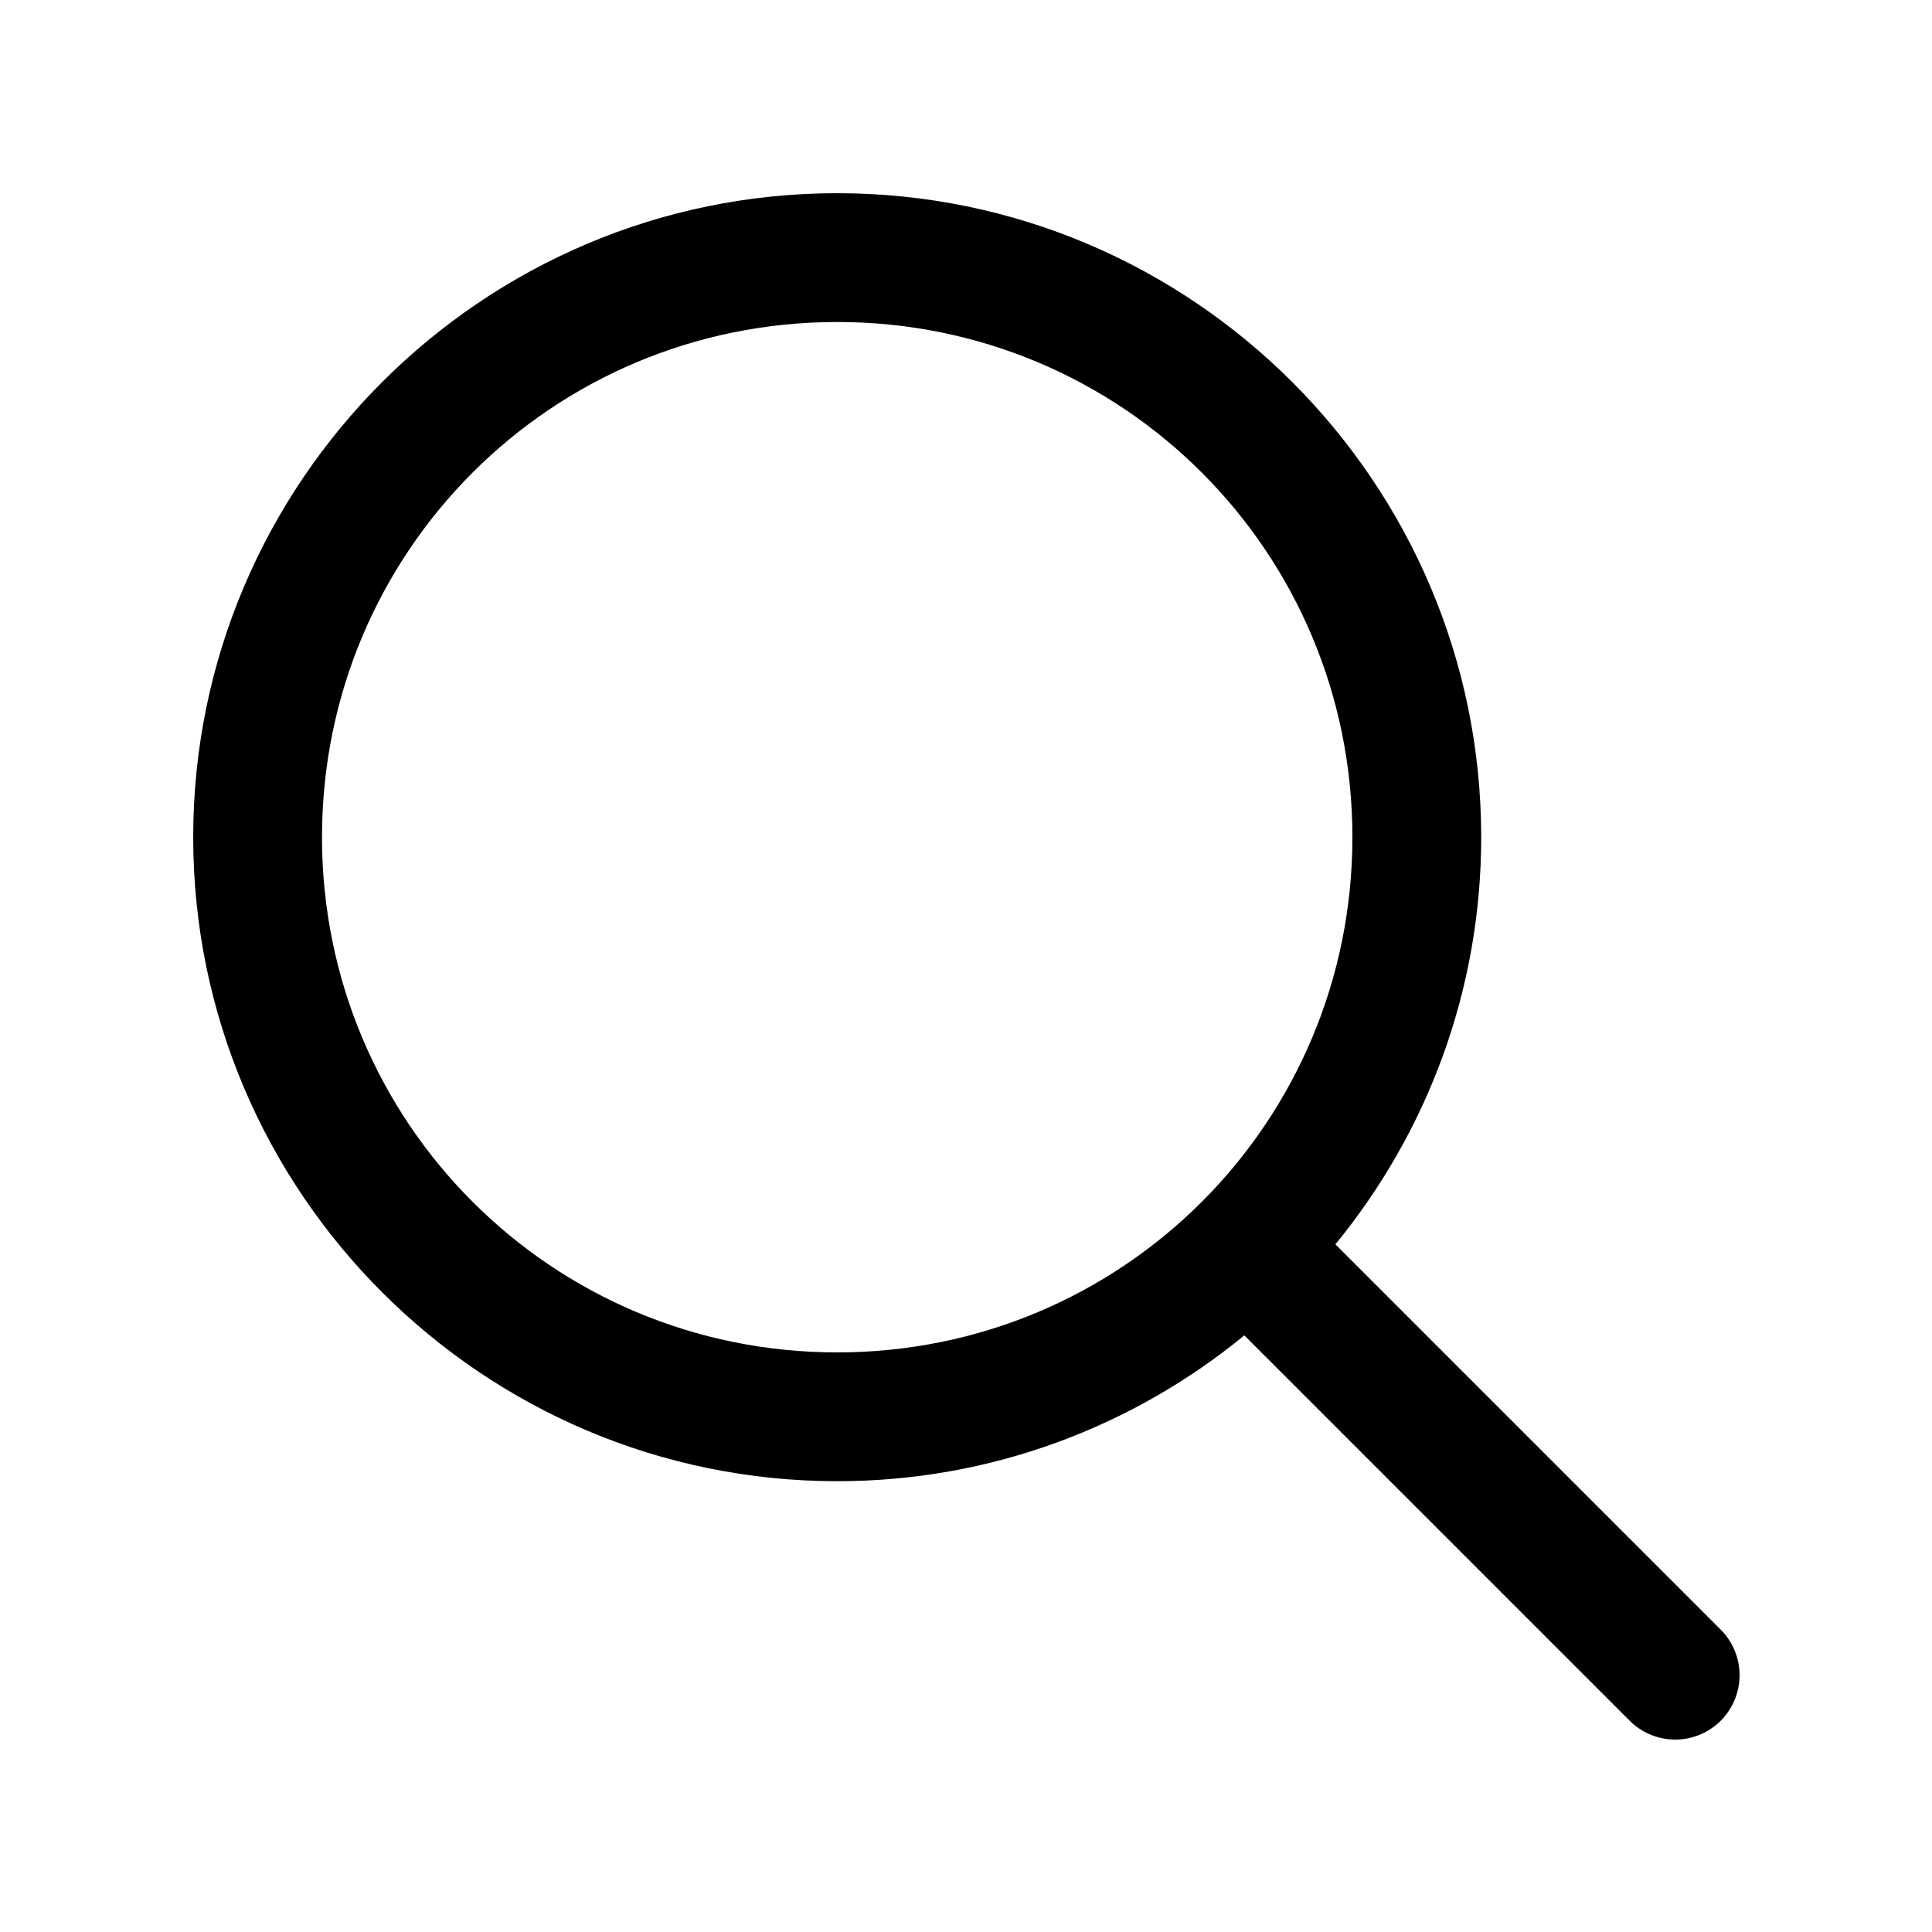
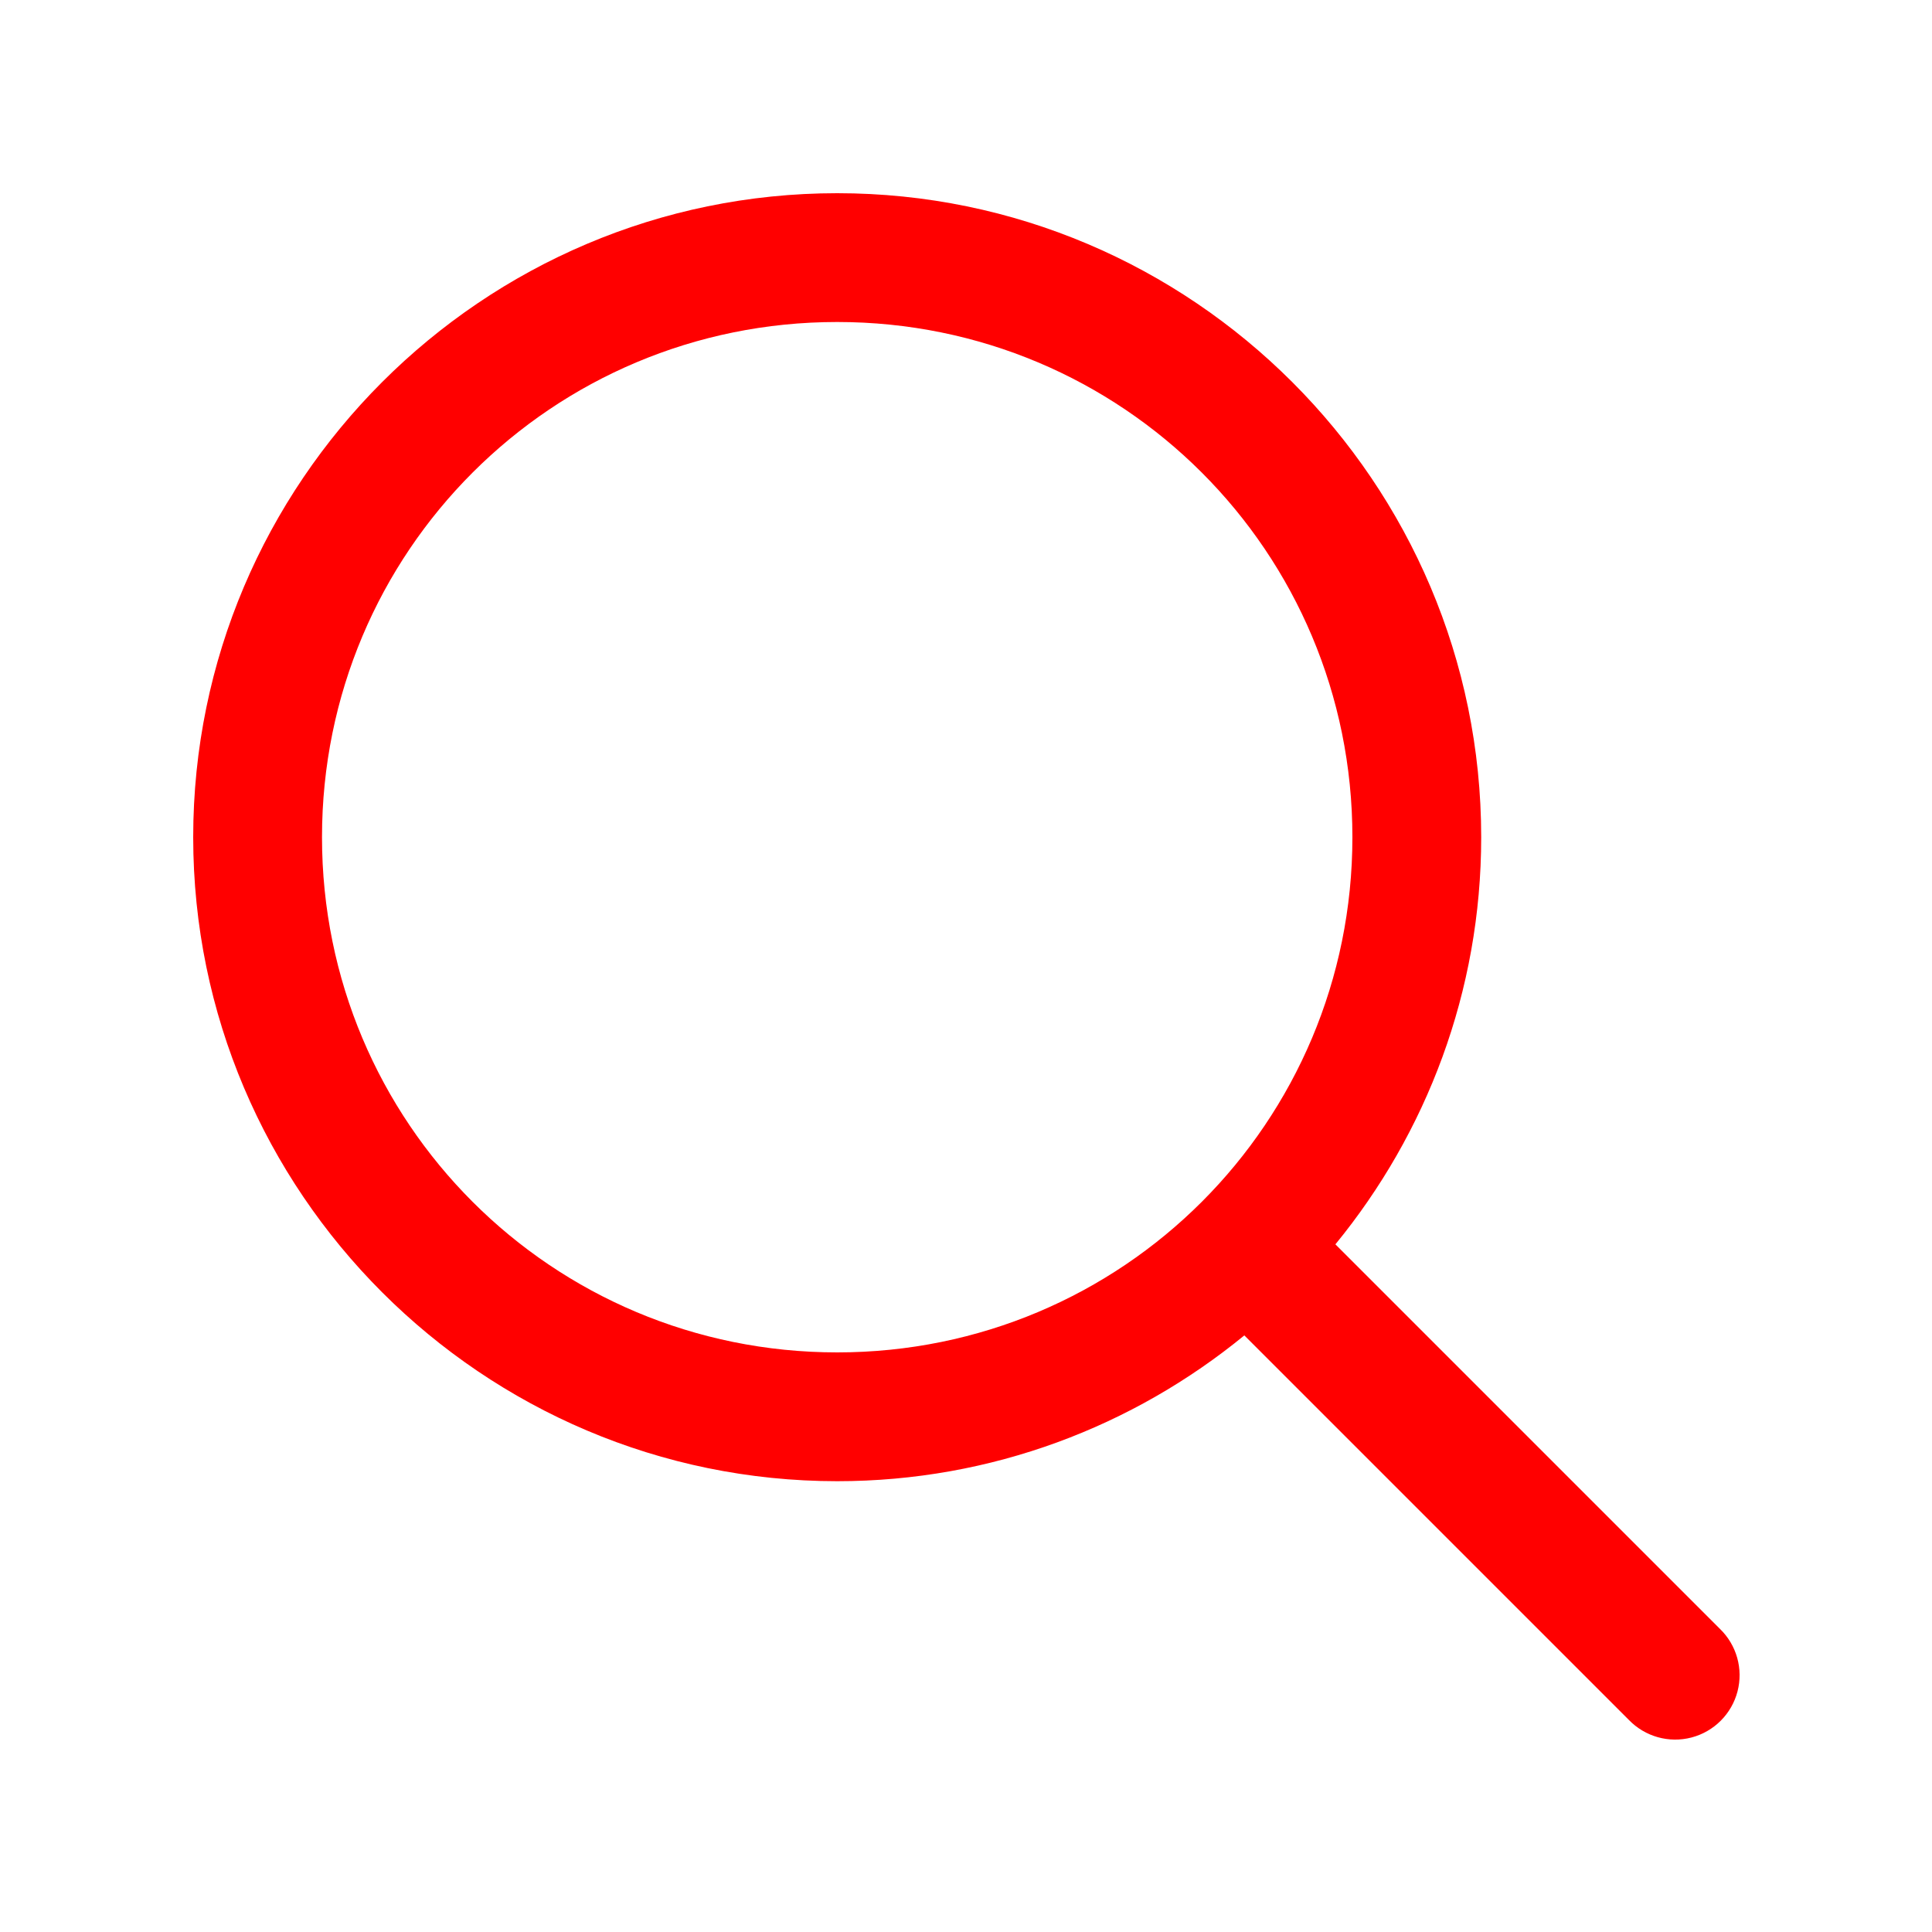
<svg xmlns="http://www.w3.org/2000/svg" viewBox="0 0 30 30" width="30px" height="30px">
-   <path d="M 13 3 C 7.489 3 3 7.489 3 13 C 3 18.511 7.489 23 13 23 C 15.397 23 17.597 22.149 19.322 20.736 L 25.293 26.707 A 1 1 0 1 0 26.707 25.293 L 20.736 19.322 C 22.149 17.597 23 15.397 23 13 C 23 7.489 18.511 3 13 3 z M 13 5 C 17.431 5 21 8.569 21 13 C 21 17.431 17.431 21 13 21 C 8.569 21 5 17.431 5 13 C 5 8.569 8.569 5 13 5 z" />
+   <path fill="red" d="M 13 3 C 7.489 3 3 7.489 3 13 C 3 18.511 7.489 23 13 23 C 15.397 23 17.597 22.149 19.322 20.736 L 25.293 26.707 A 1 1 0 1 0 26.707 25.293 L 20.736 19.322 C 22.149 17.597 23 15.397 23 13 C 23 7.489 18.511 3 13 3 z M 13 5 C 17.431 5 21 8.569 21 13 C 21 17.431 17.431 21 13 21 C 8.569 21 5 17.431 5 13 C 5 8.569 8.569 5 13 5 z" />
</svg>
